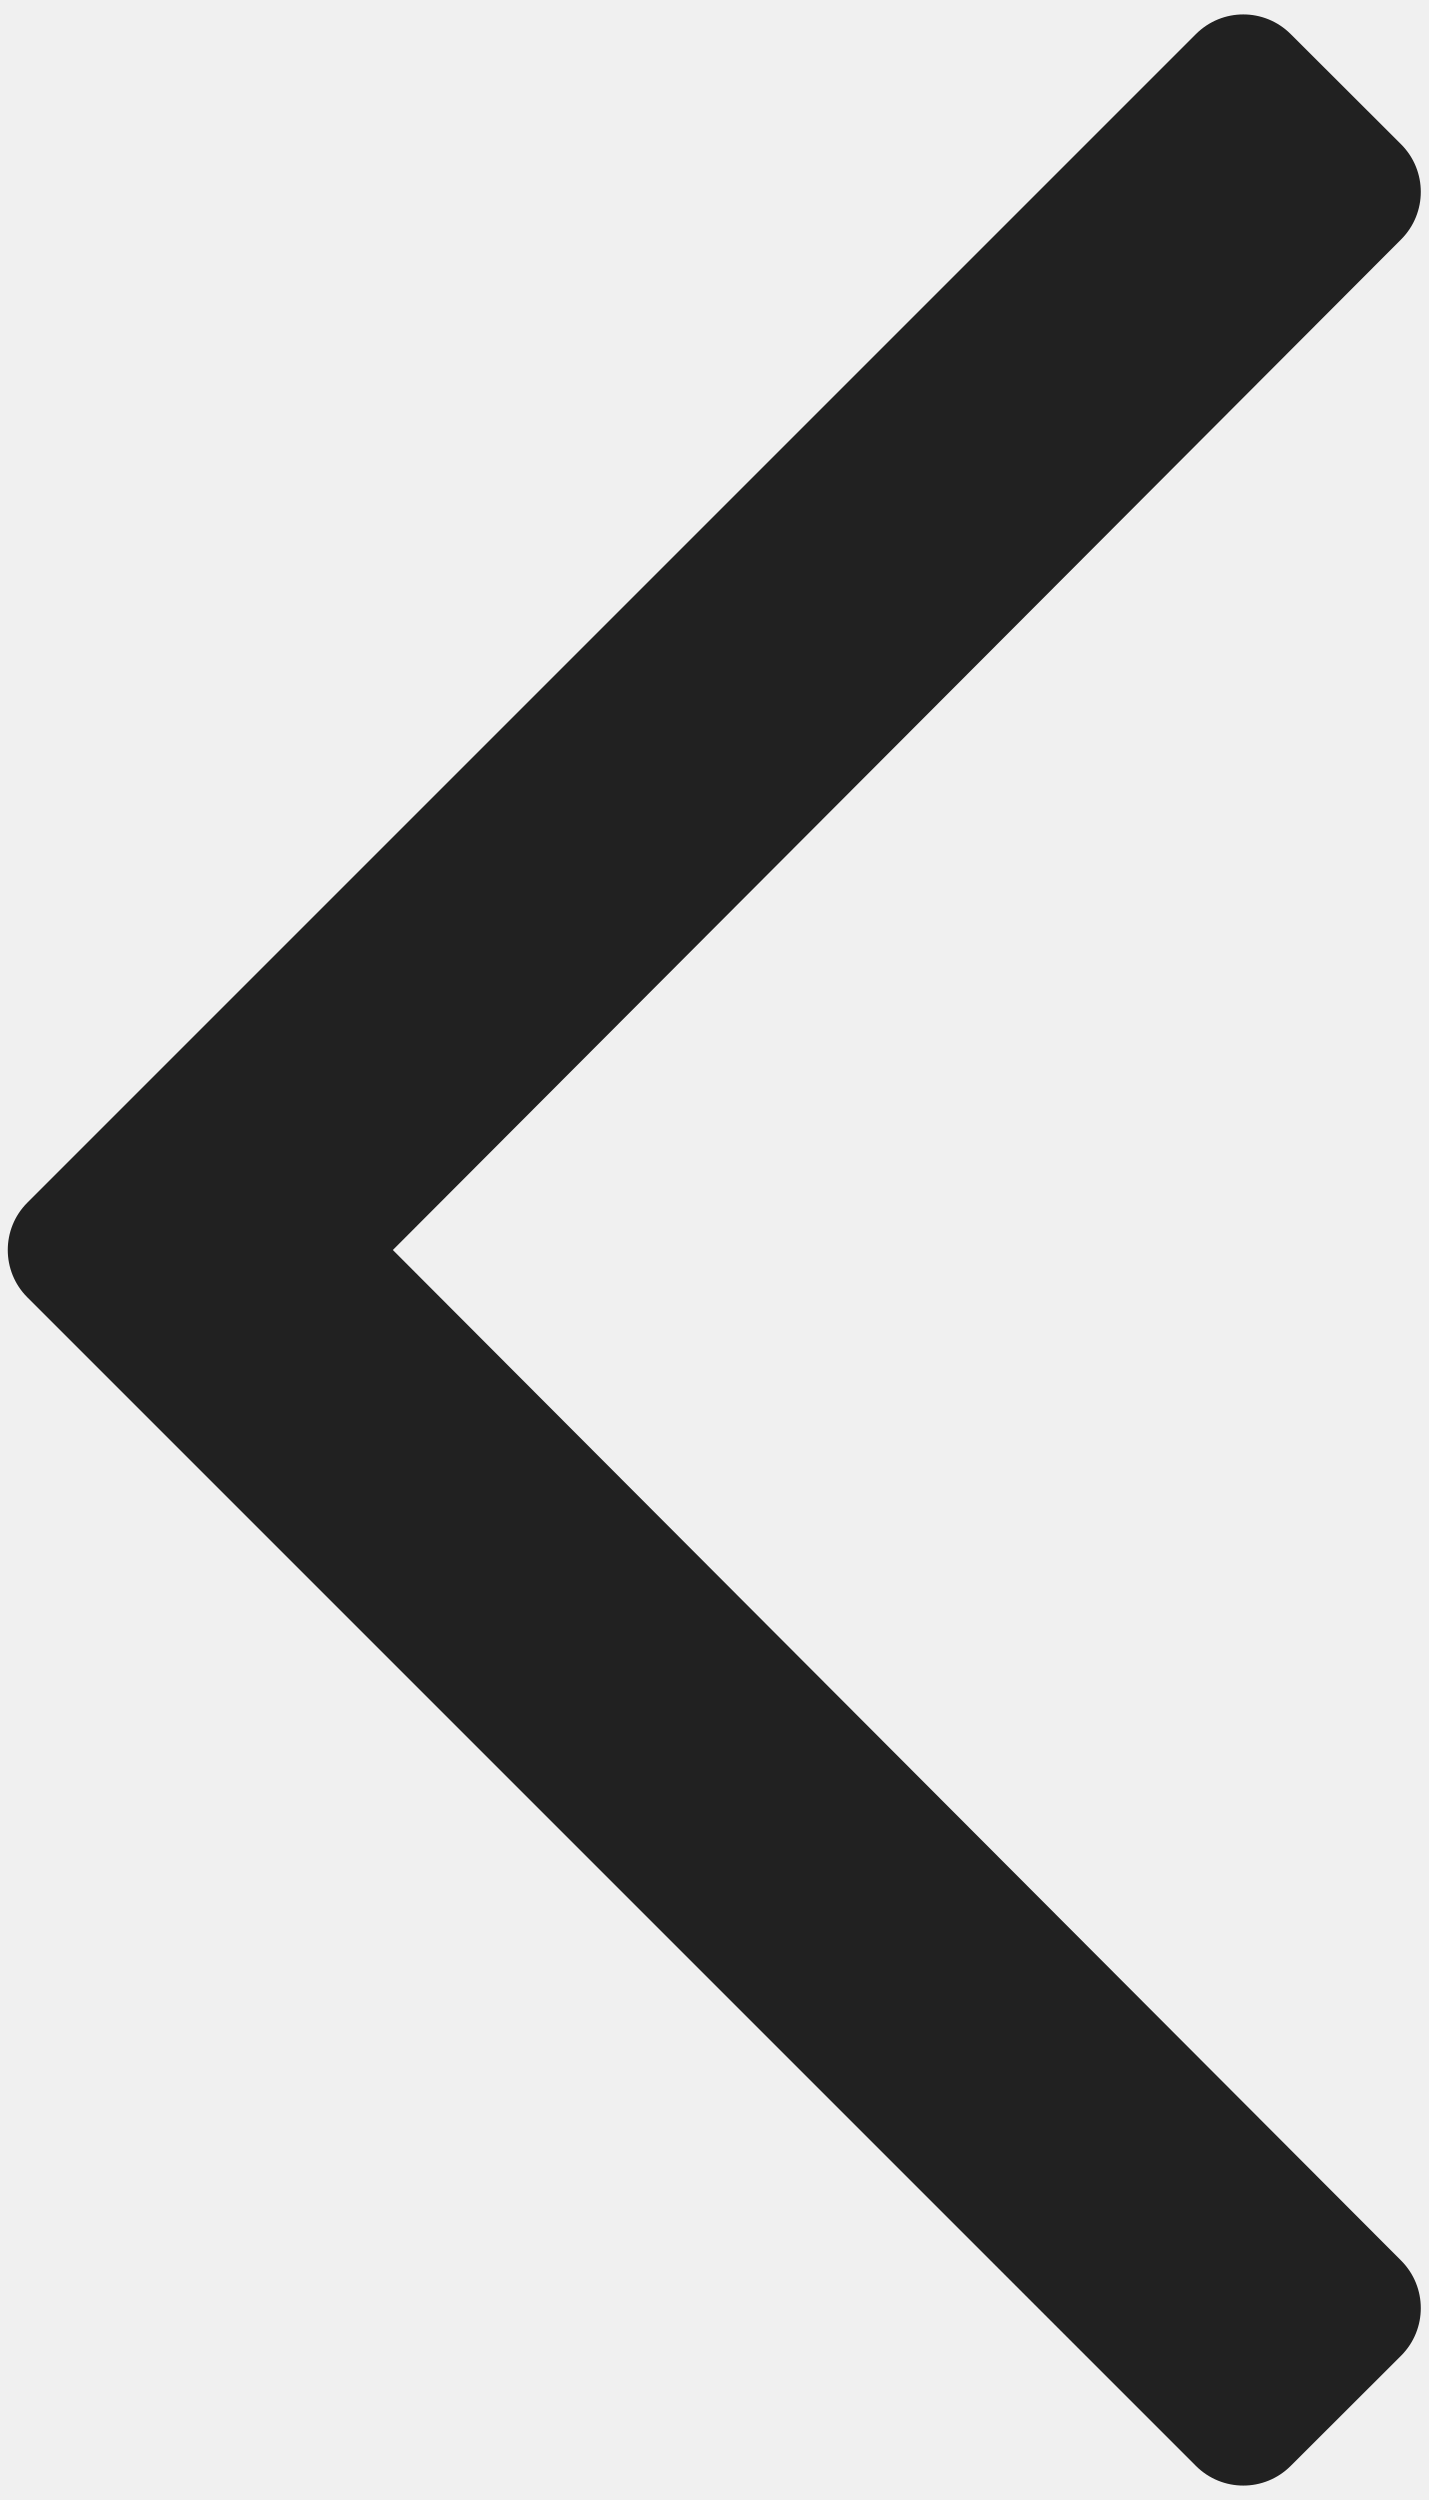
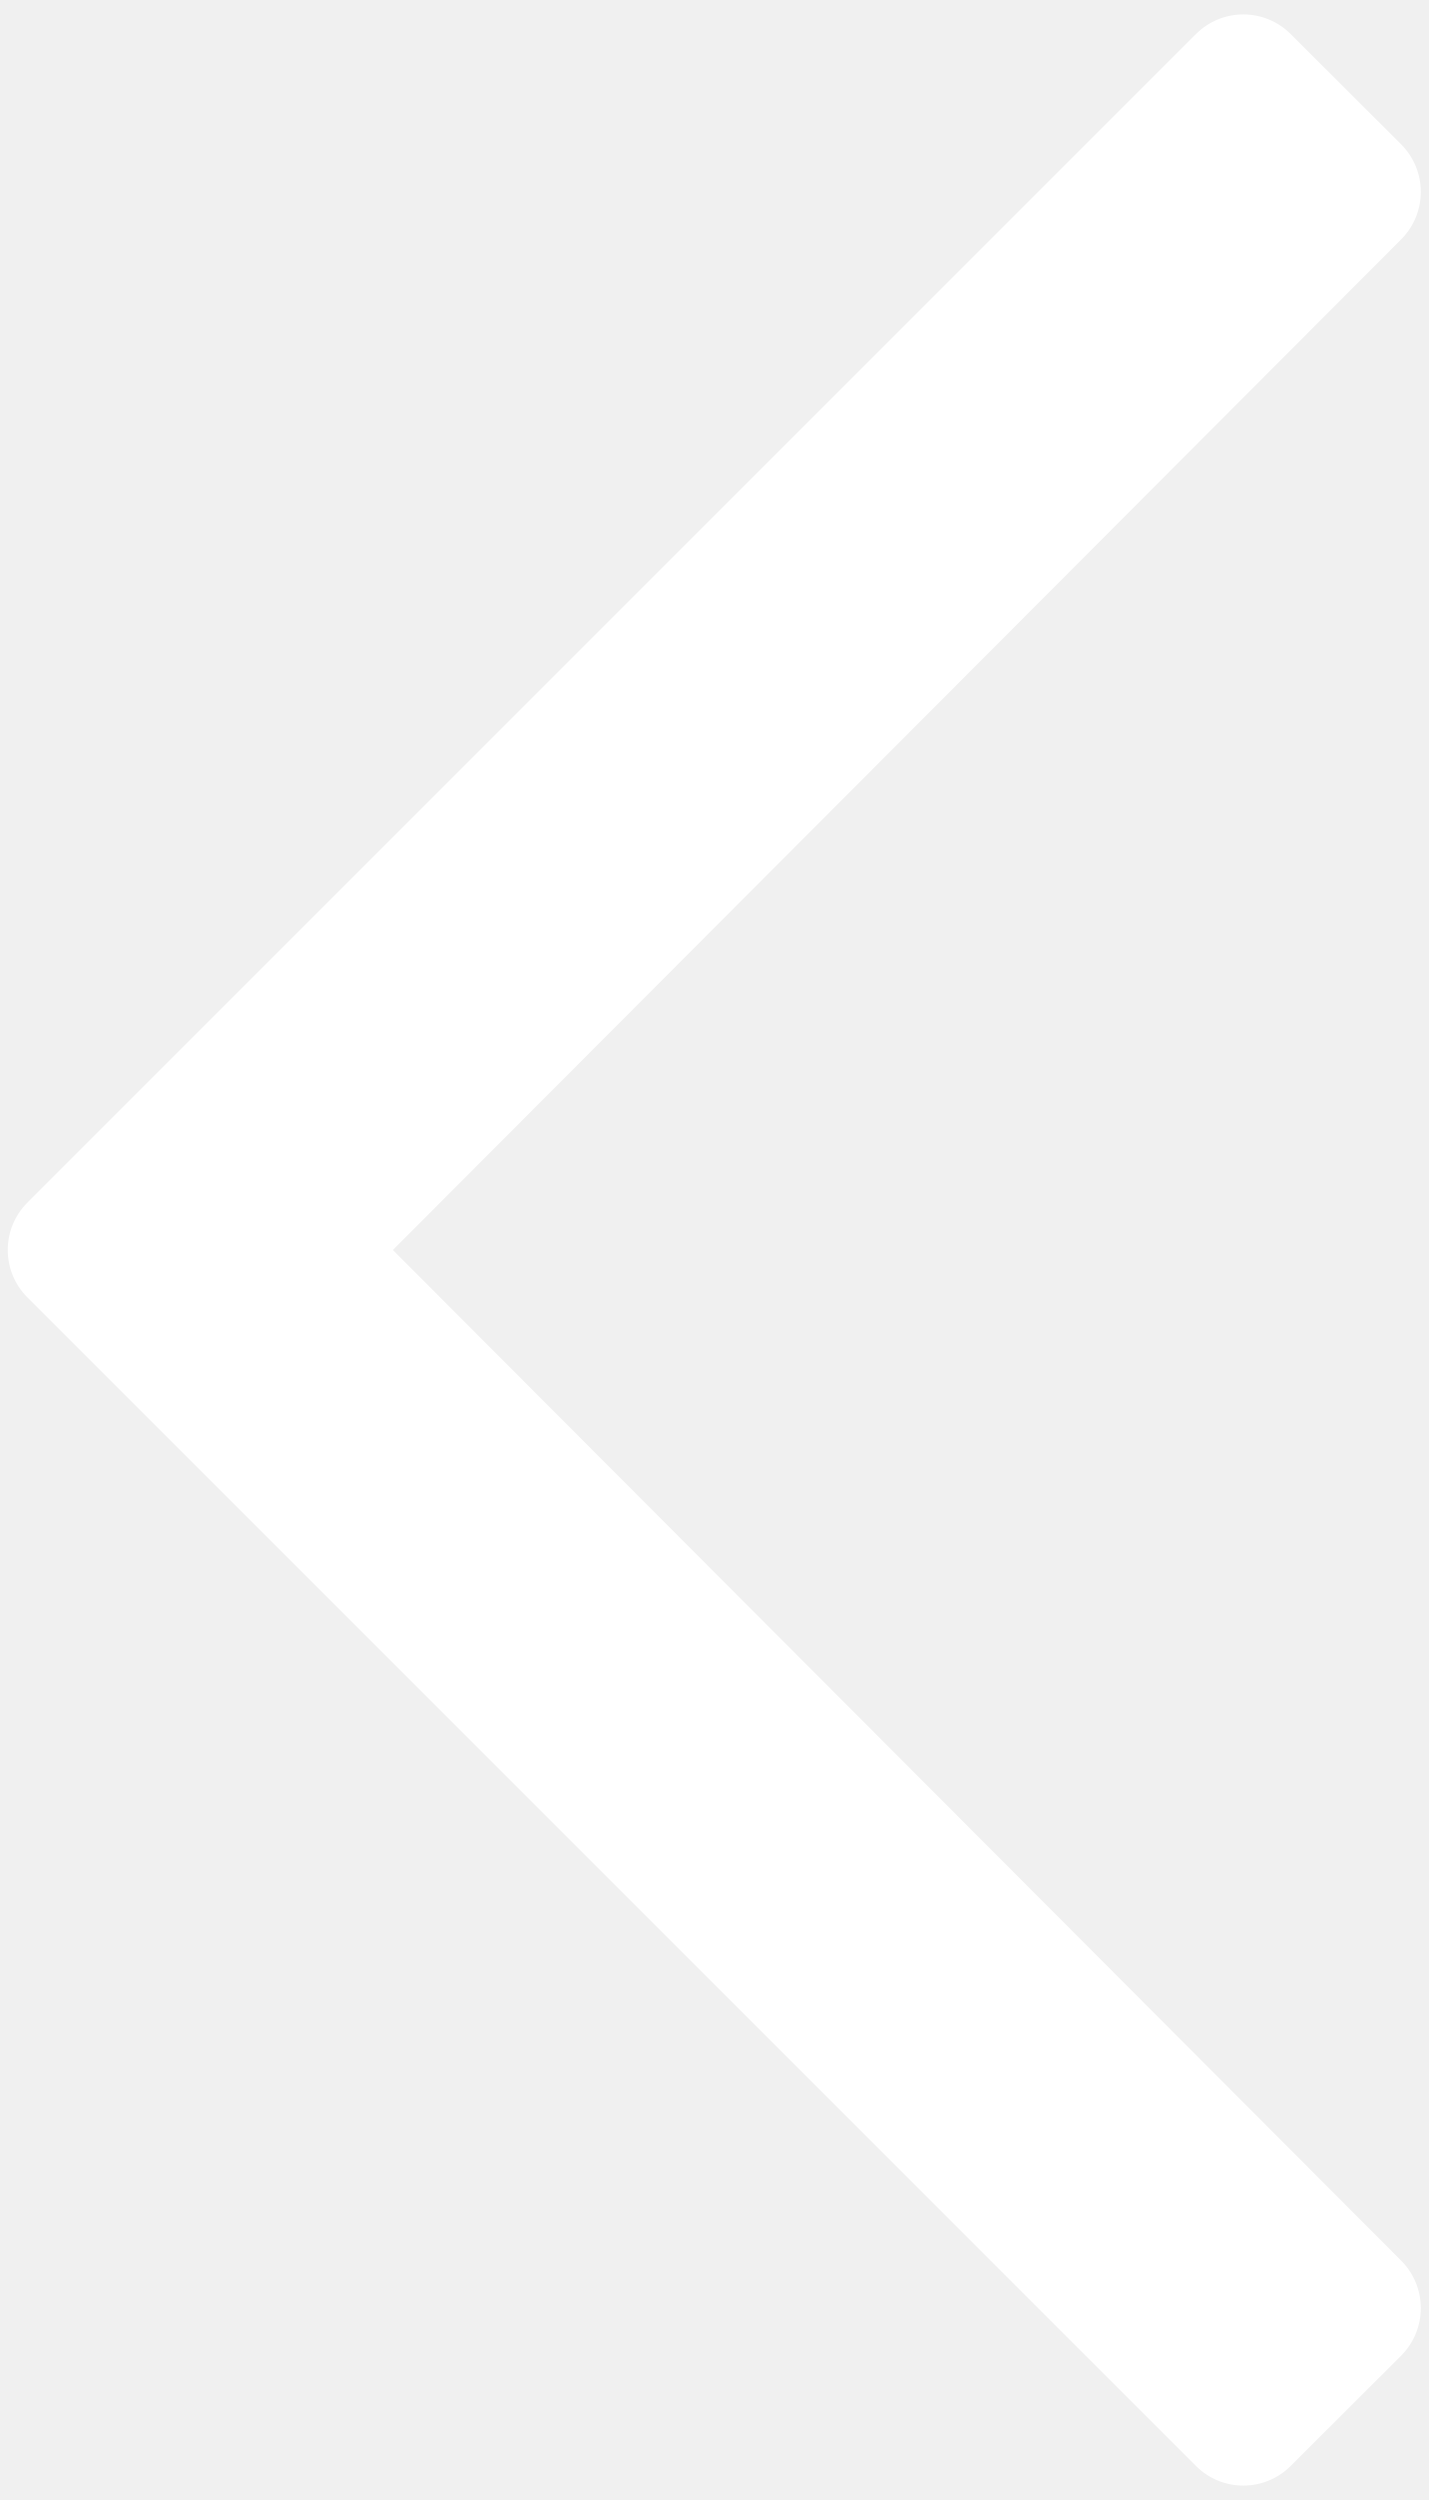
<svg xmlns="http://www.w3.org/2000/svg" width="8" height="14" viewBox="0 0 8 14" fill="none">
-   <path d="M7.228 0.191L7.847 0.809C7.993 0.956 7.993 1.193 7.847 1.34L2.2 7L7.847 12.66C7.993 12.807 7.993 13.044 7.847 13.191L7.228 13.809C7.081 13.956 6.844 13.956 6.697 13.809L0.153 7.265C0.007 7.119 0.007 6.881 0.153 6.735L6.697 0.191C6.844 0.044 7.081 0.044 7.228 0.191V0.191Z" fill="#212121" />
+   <path d="M7.228 0.191L7.847 0.809C7.993 0.956 7.993 1.193 7.847 1.34L2.2 7L7.847 12.66C7.993 12.807 7.993 13.044 7.847 13.191L7.228 13.809C7.081 13.956 6.844 13.956 6.697 13.809L0.153 7.265C0.007 7.119 0.007 6.881 0.153 6.735L6.697 0.191C6.844 0.044 7.081 0.044 7.228 0.191V0.191Z" fill="#ffffff" />
</svg>
